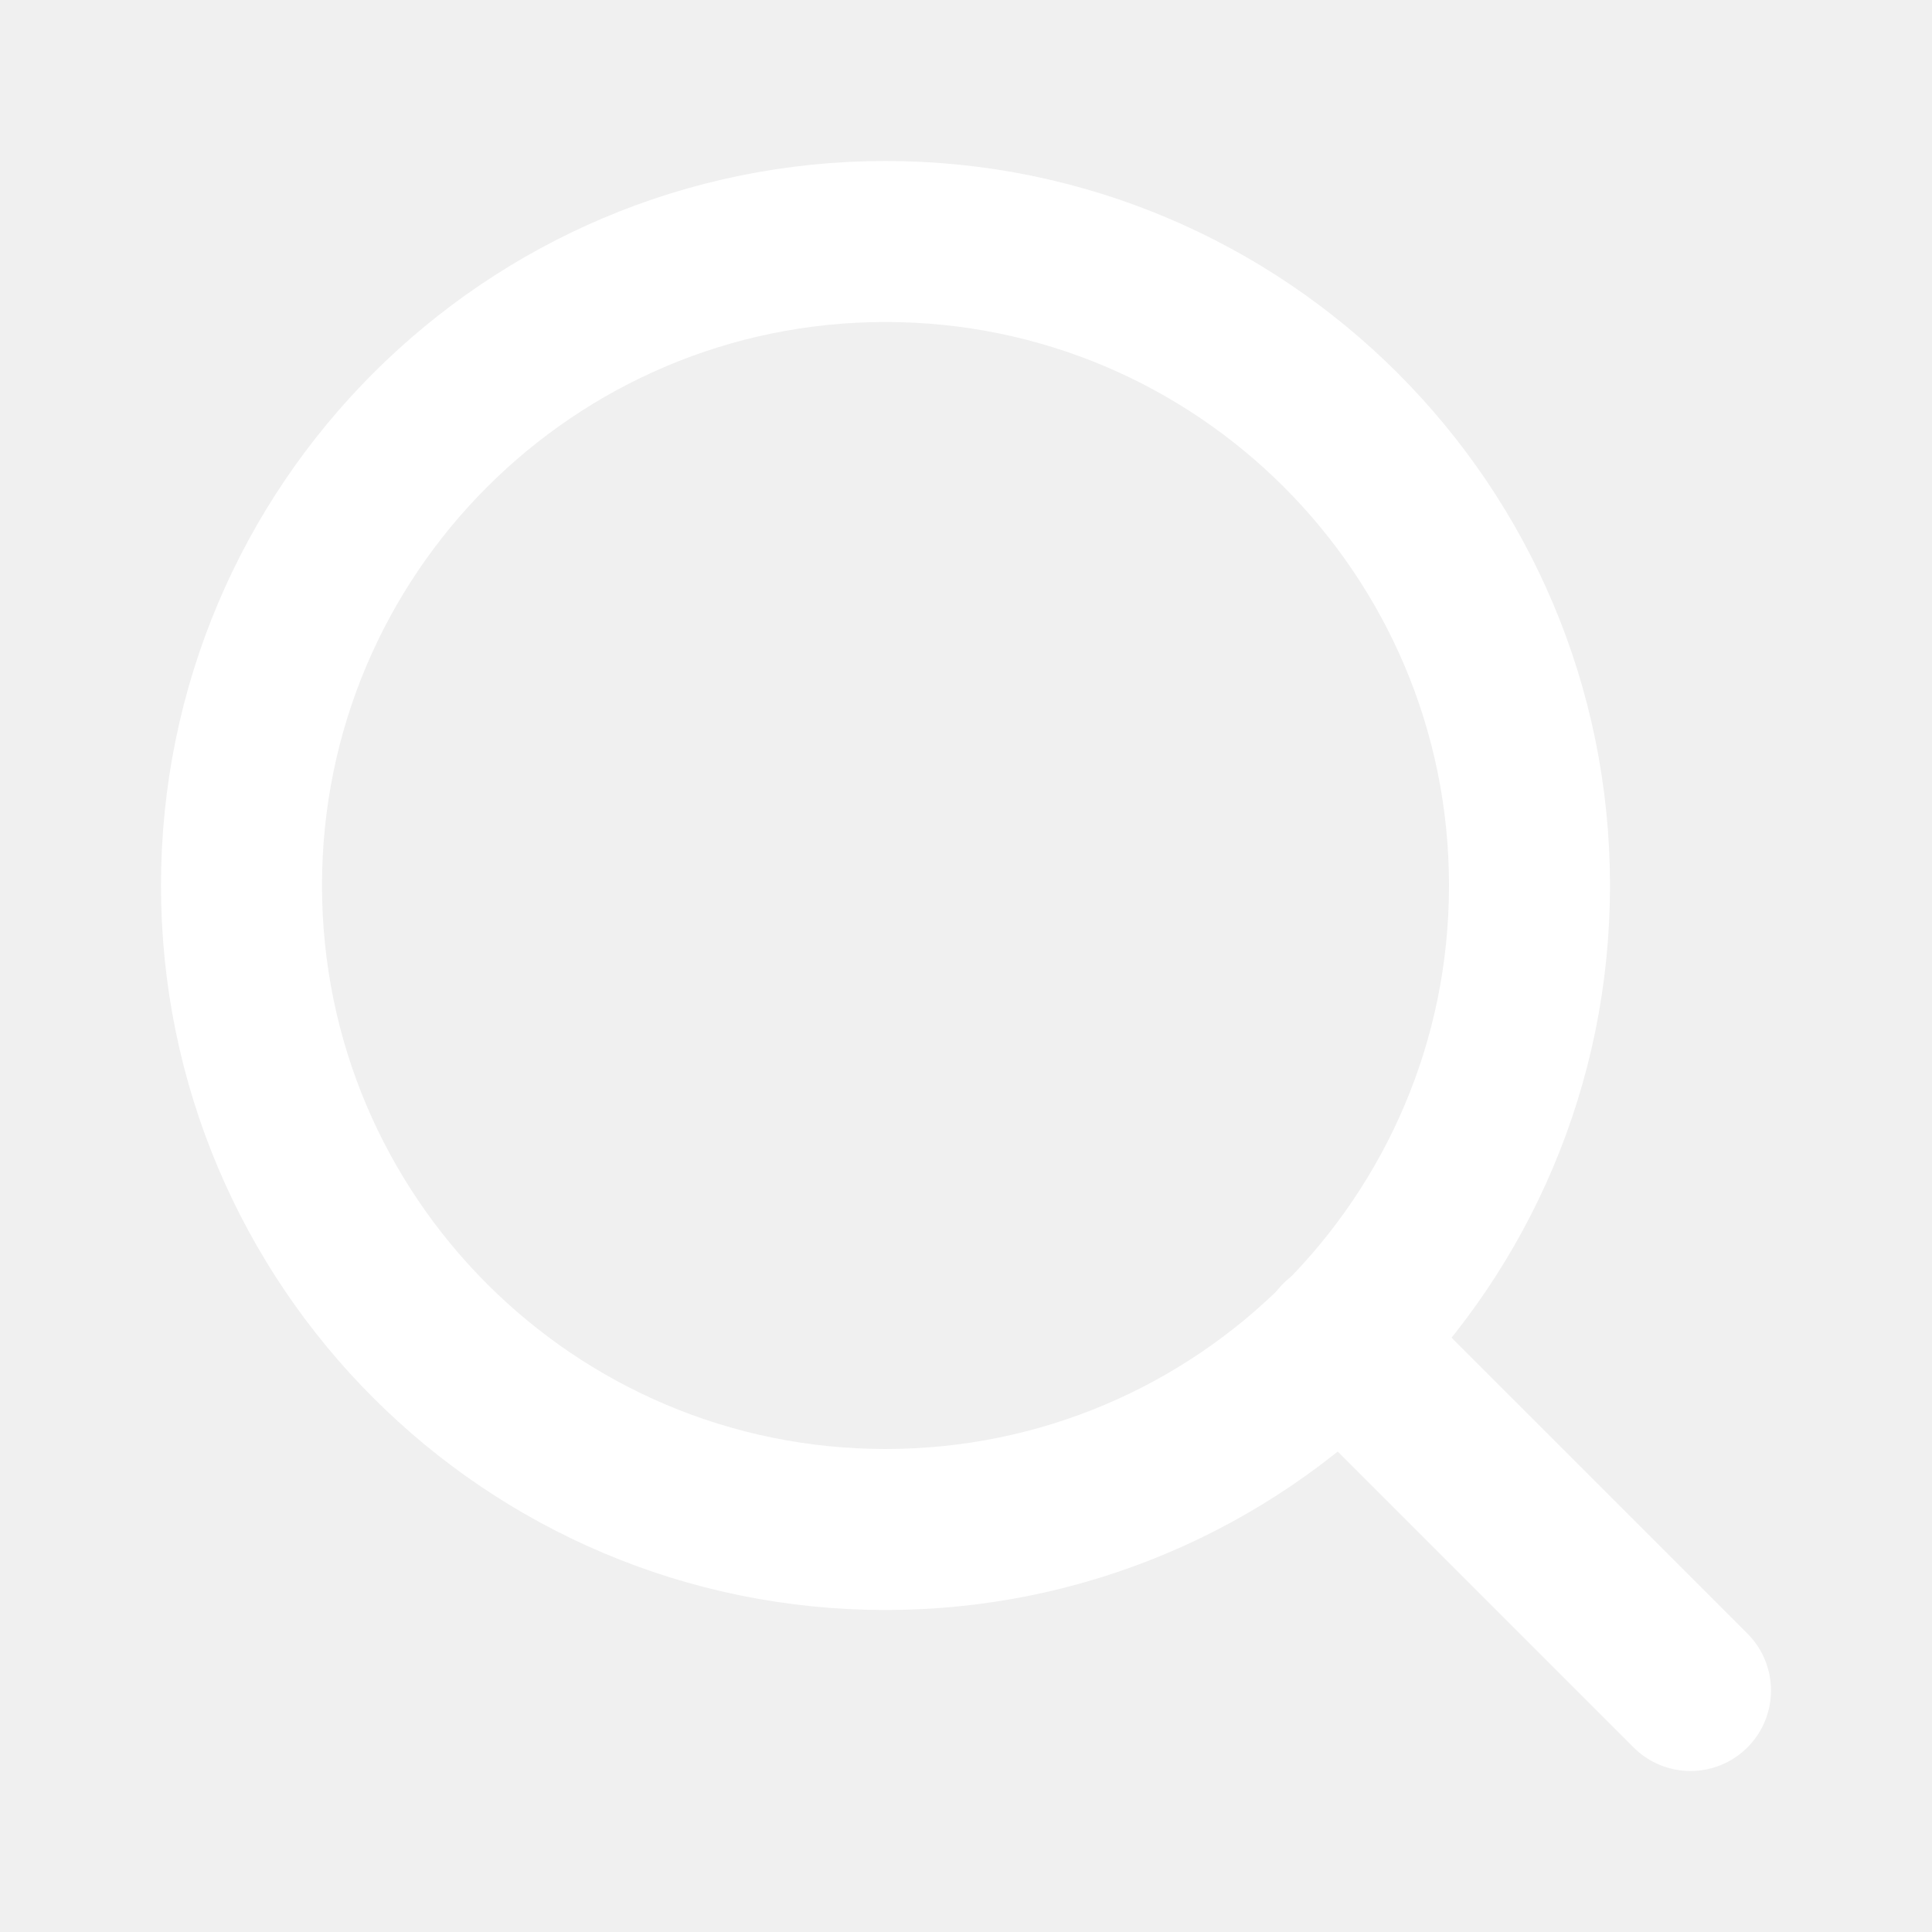
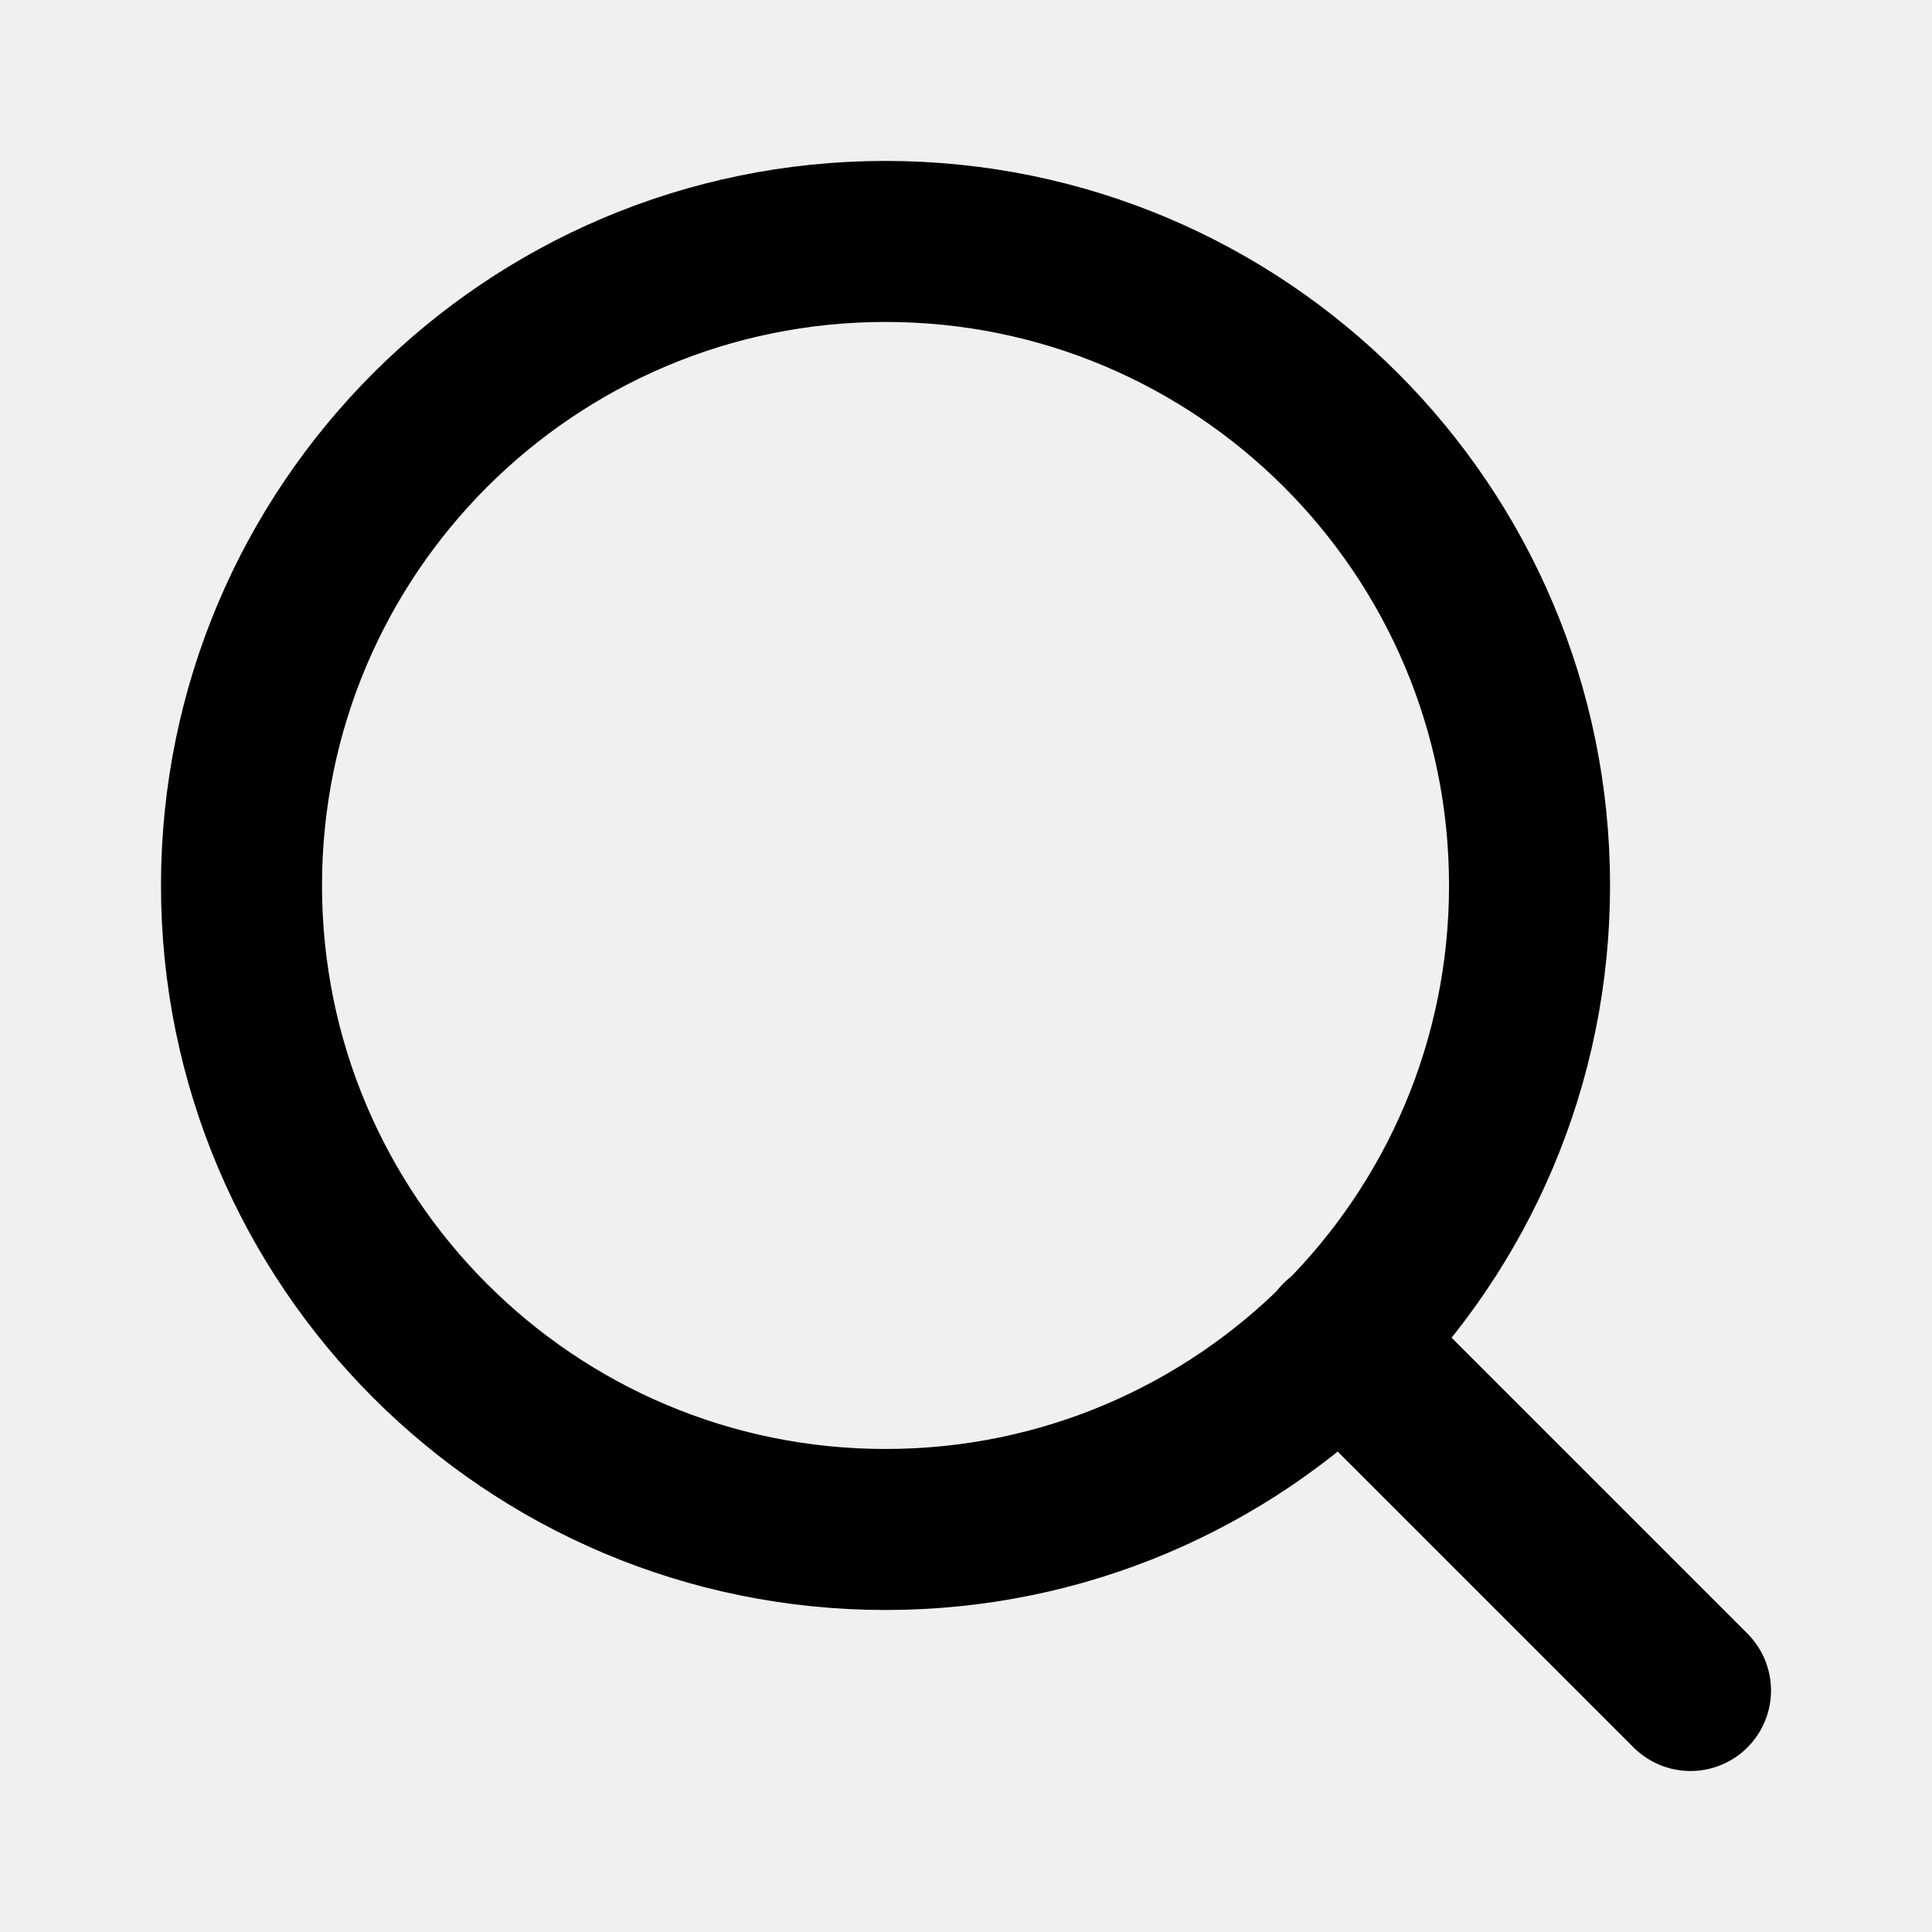
- <svg xmlns="http://www.w3.org/2000/svg" width="12" height="12" viewBox="0 0 12 12" fill="none">
-   <path d="M5.5 9.5C7.709 9.5 9.5 7.709 9.5 5.5C9.5 3.291 7.709 1.5 5.5 1.5C3.291 1.5 1.5 3.291 1.5 5.5C1.5 7.709 3.291 9.5 5.5 9.5Z" stroke="white" stroke-linecap="round" stroke-linejoin="round" />
-   <path d="M10.5 10.5L8.325 8.325" stroke="white" stroke-linecap="round" stroke-linejoin="round" />
+ <svg xmlns="http://www.w3.org/2000/svg" viewBox="0 0 32 32">
+   <path fill="none" stroke="currentColor" stroke-linejoin="round" stroke-linecap="round" stroke-miterlimit="4" stroke-width="2.667" d="M14.667 25.333c5.891 0 10.667-4.776 10.667-10.667s-4.776-10.667-10.667-10.667v0c-5.891 0-10.667 4.776-10.667 10.667s4.776 10.667 10.667 10.667v0zM28 28l-5.8-5.8" />
</svg>
